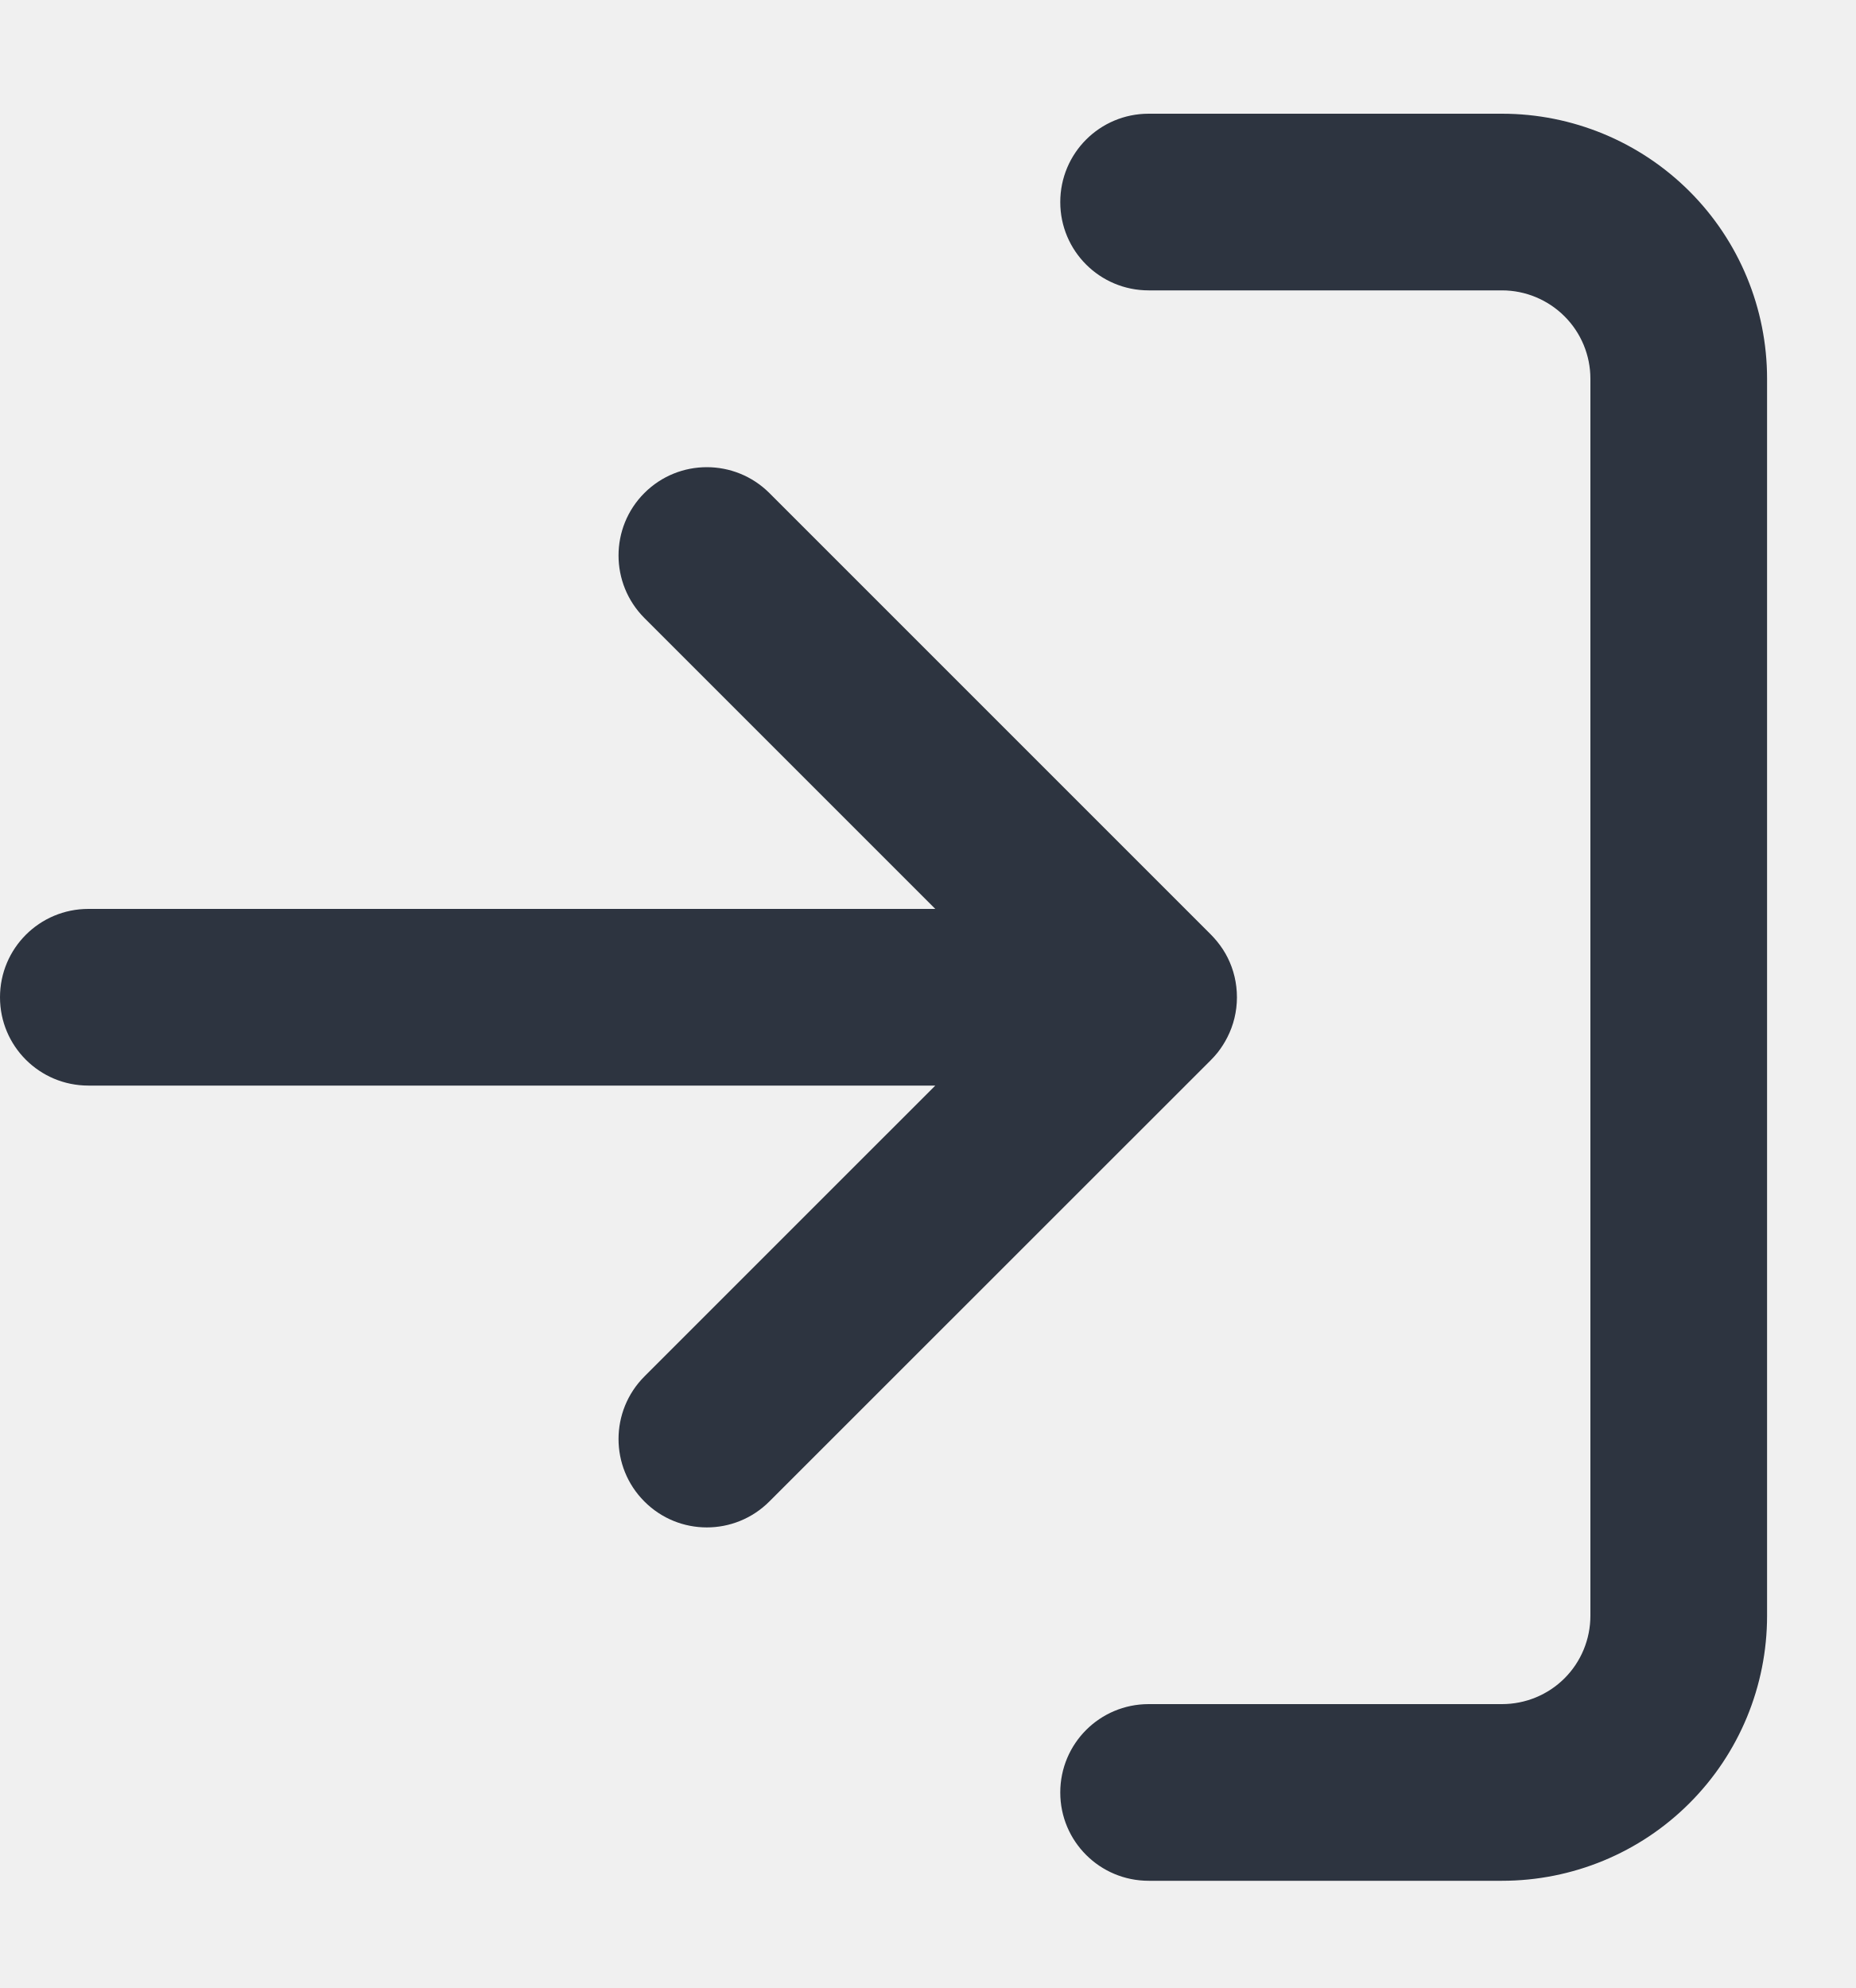
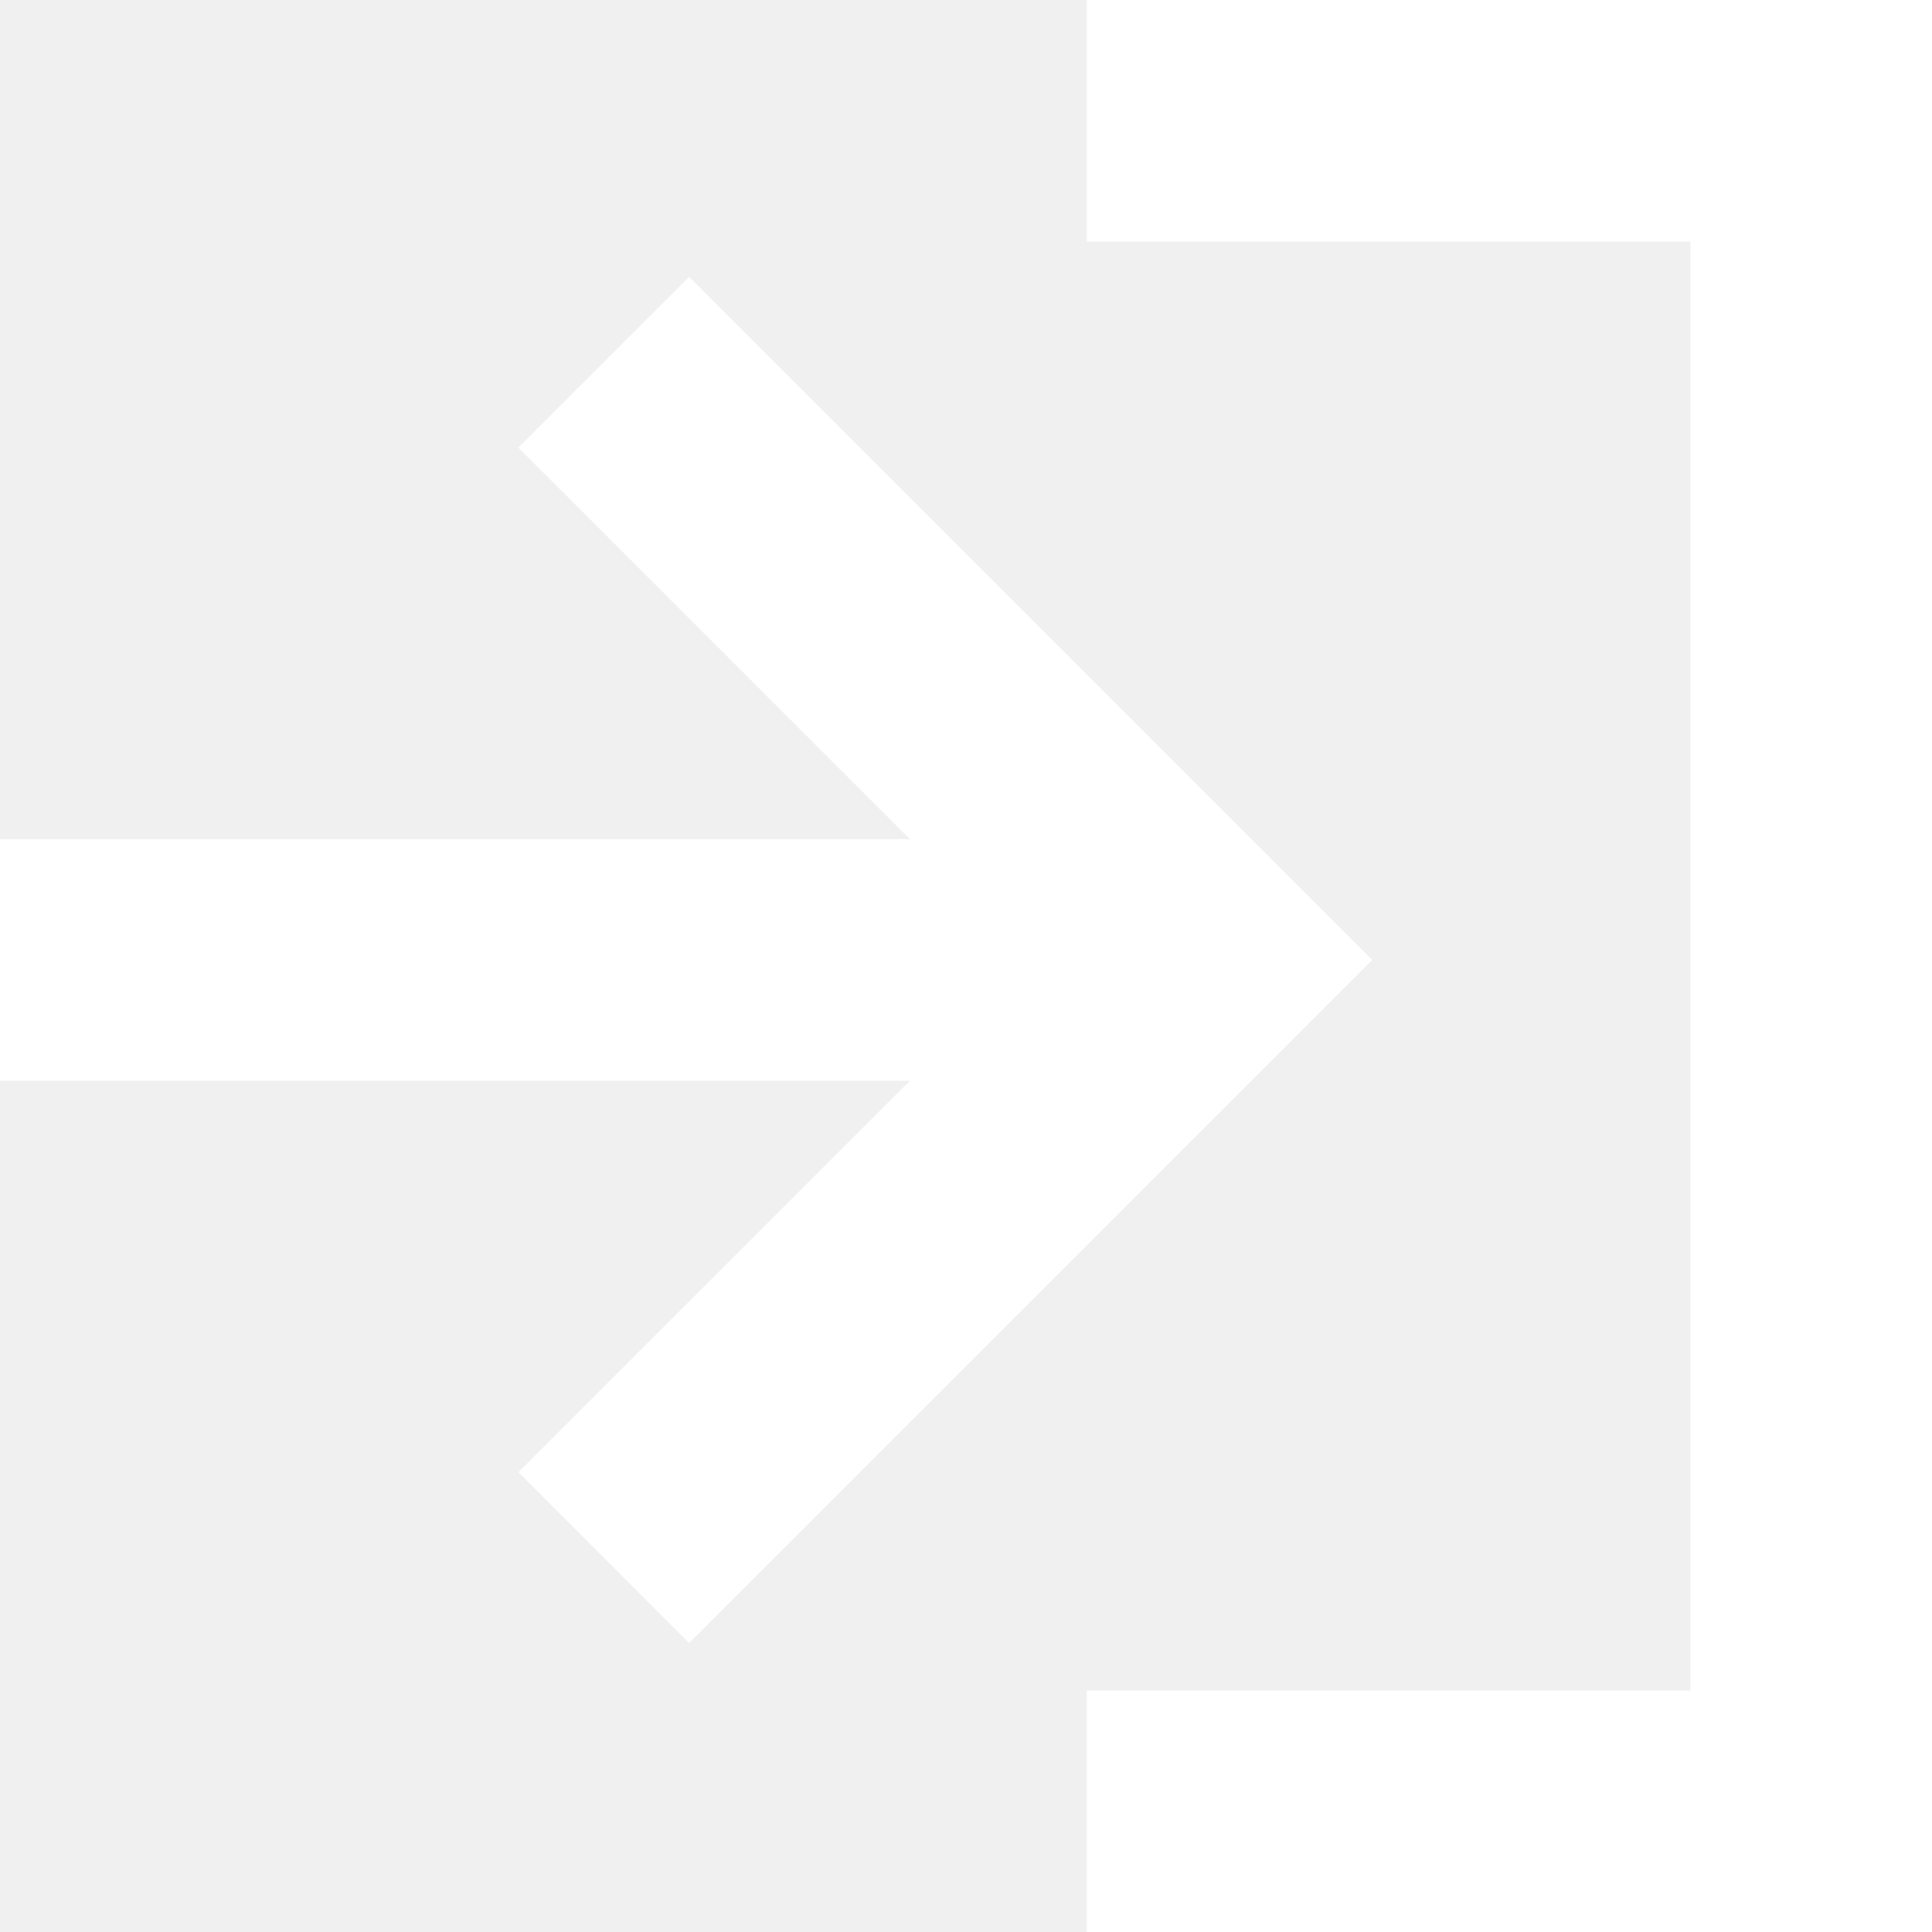
- <svg xmlns="http://www.w3.org/2000/svg" width="14" height="15" viewBox="0 0 14 15" fill="none">
-   <path fill-rule="evenodd" clip-rule="evenodd" d="M8 1.525C8 1.156 8.298 0.858 8.667 0.858H11.333C11.864 0.858 12.373 1.069 12.748 1.444C13.123 1.819 13.333 2.328 13.333 2.858V12.191C13.333 12.722 13.123 13.23 12.748 13.605C12.373 13.981 11.864 14.191 11.333 14.191H8.667C8.298 14.191 8 13.893 8 13.525C8 13.156 8.298 12.858 8.667 12.858H11.333C11.51 12.858 11.68 12.788 11.805 12.663C11.93 12.538 12 12.368 12 12.191V2.858C12 2.681 11.93 2.512 11.805 2.387C11.68 2.262 11.51 2.191 11.333 2.191H8.667C8.298 2.191 8 1.893 8 1.525ZM4.862 3.72C5.122 3.46 5.544 3.46 5.805 3.72L9.134 7.049C9.151 7.066 9.167 7.084 9.182 7.102C9.214 7.141 9.241 7.182 9.263 7.226C9.308 7.316 9.333 7.417 9.333 7.525C9.333 7.633 9.307 7.736 9.261 7.826C9.241 7.866 9.216 7.905 9.188 7.941C9.171 7.962 9.153 7.982 9.134 8.001L5.805 11.329C5.544 11.59 5.122 11.59 4.862 11.329C4.602 11.069 4.602 10.647 4.862 10.386L7.057 8.191H0.667C0.298 8.191 0 7.893 0 7.525C0 7.156 0.298 6.858 0.667 6.858H7.057L4.862 4.663C4.602 4.402 4.602 3.98 4.862 3.72Z" fill="#2D3440" />
+ <svg xmlns="http://www.w3.org/2000/svg" width="16" height="16" viewBox="0 0 16 16" fill="none">
+   <path fill-rule="evenodd" clip-rule="evenodd" d="M9 2H14V14H9V16H15H16V15V1V0H15H9V2ZM4.293 3.707L7.536 6.95H0V8.95H7.536L4.293 12.192L5.707 13.607L10.657 8.657L11.364 7.95L10.657 7.243L5.707 2.293L4.293 3.707Z" fill="white" />
</svg>
